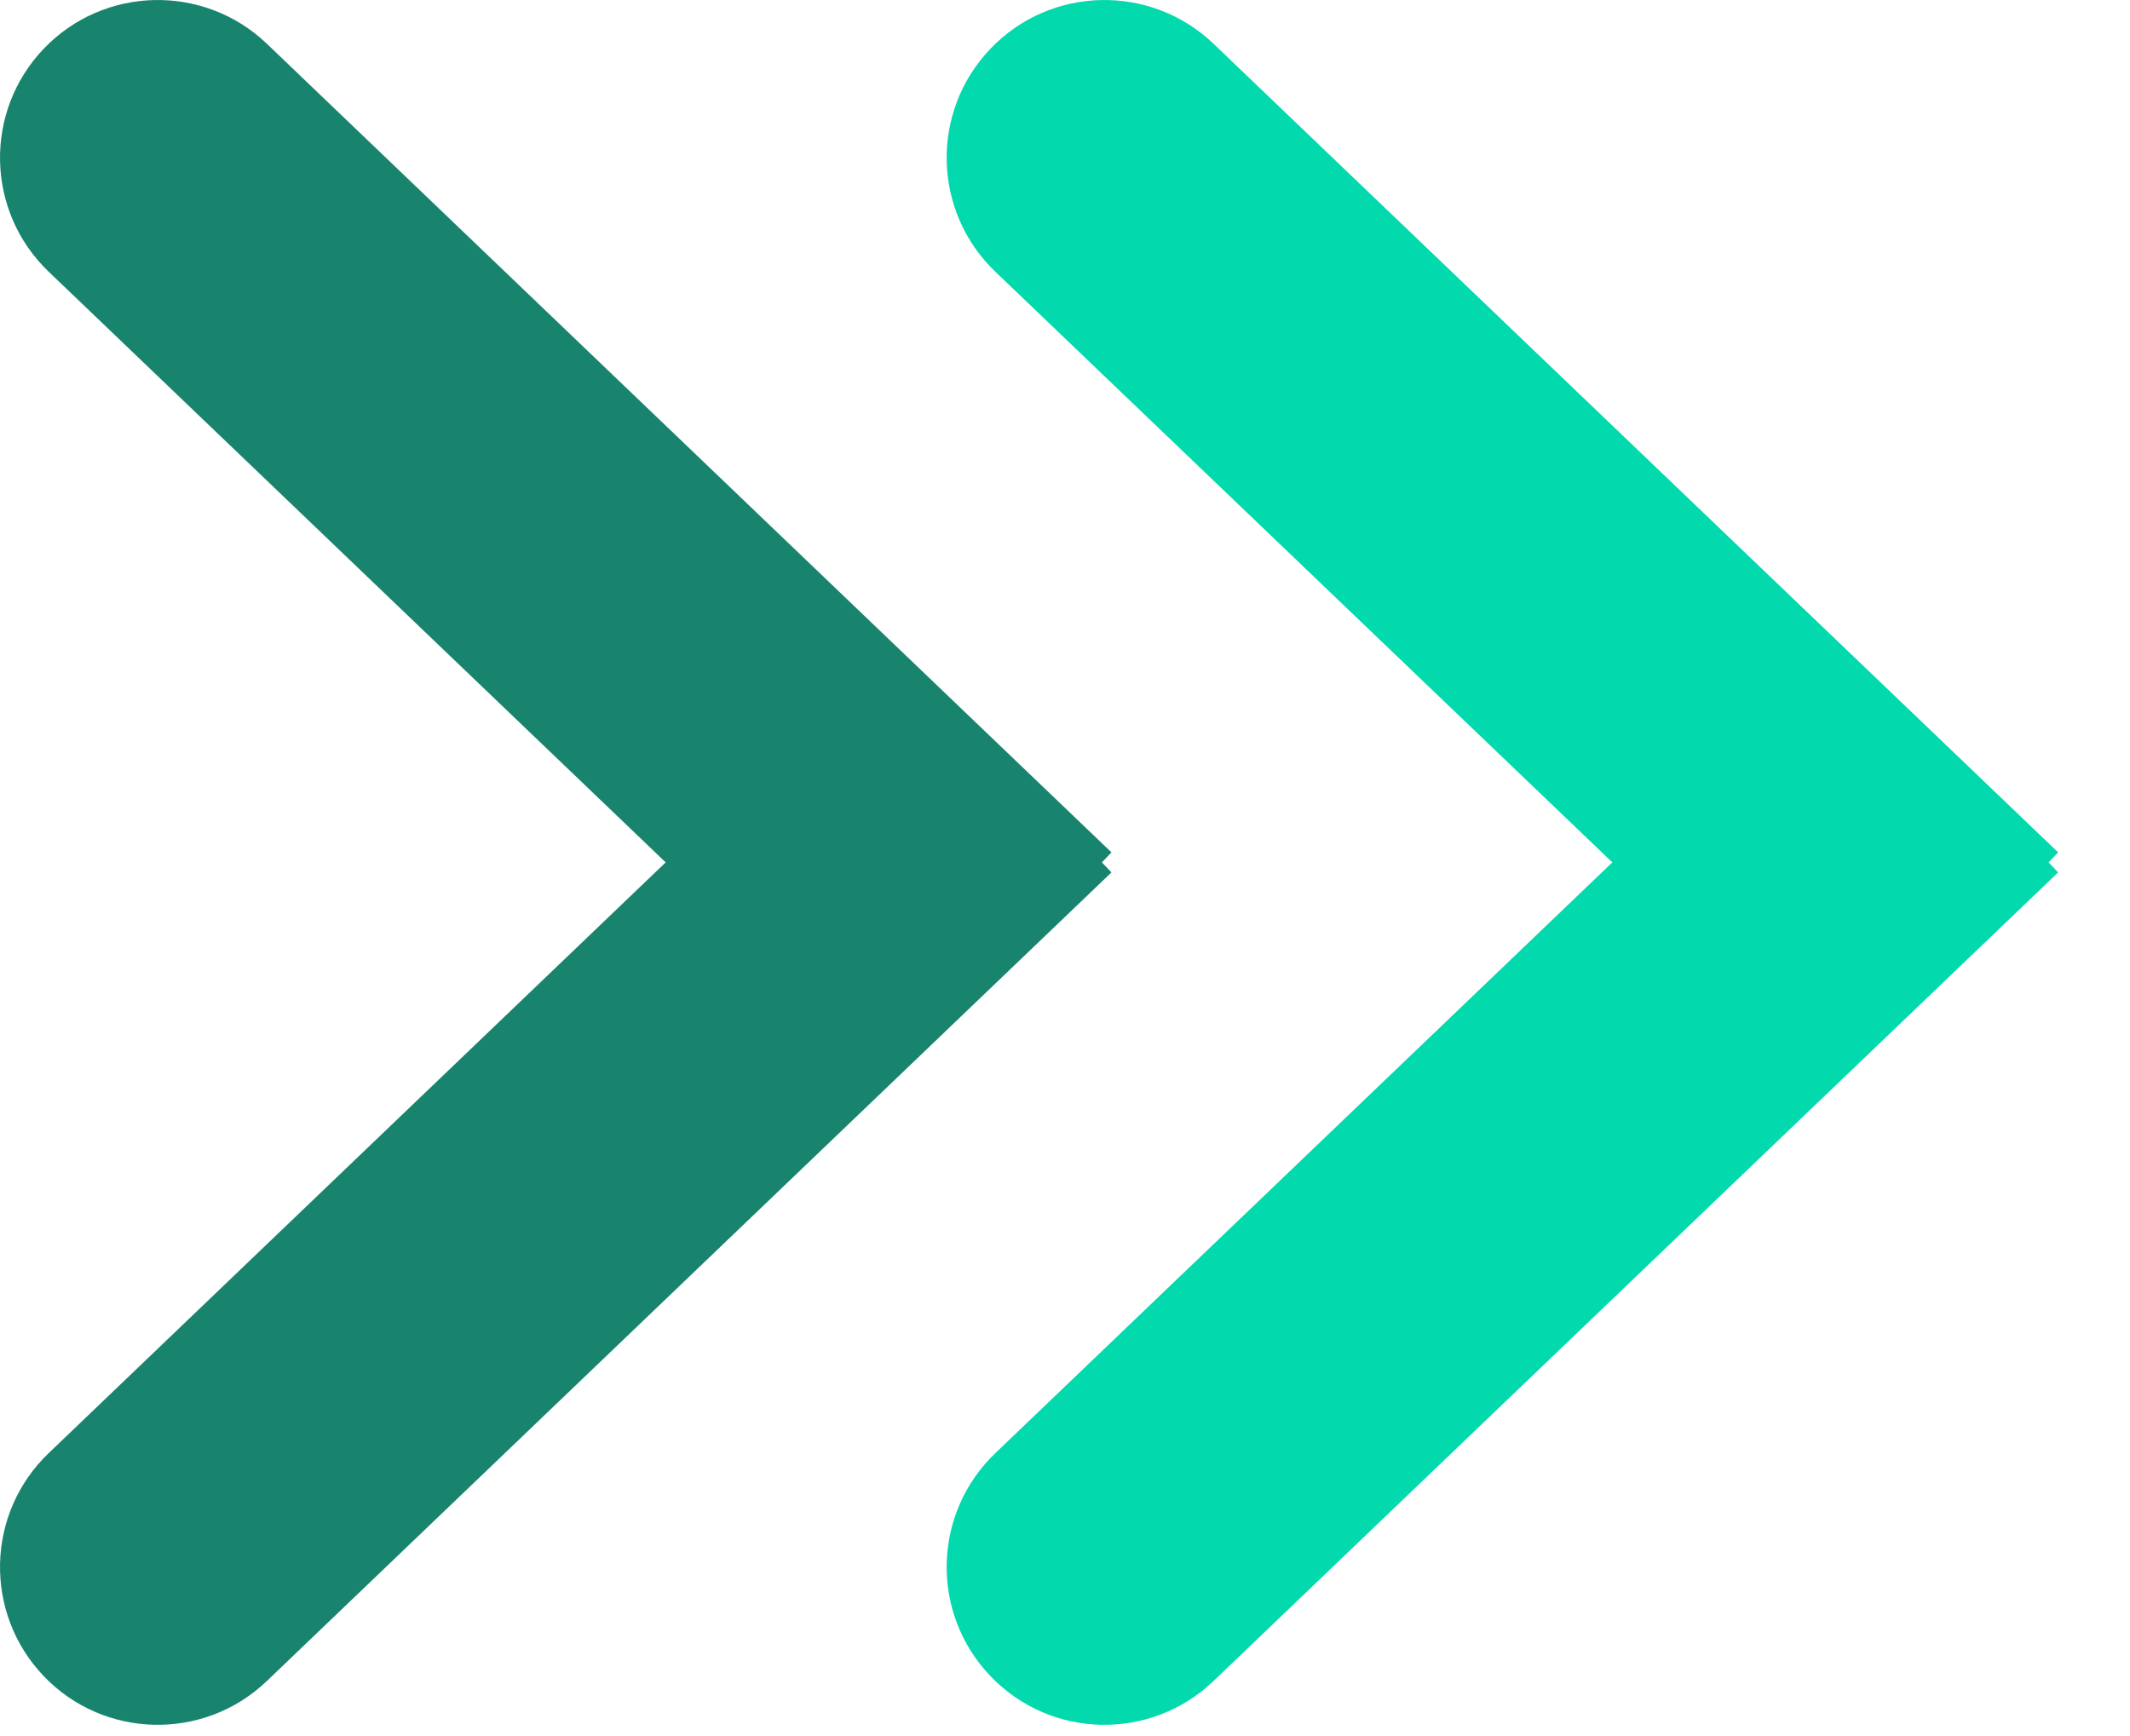
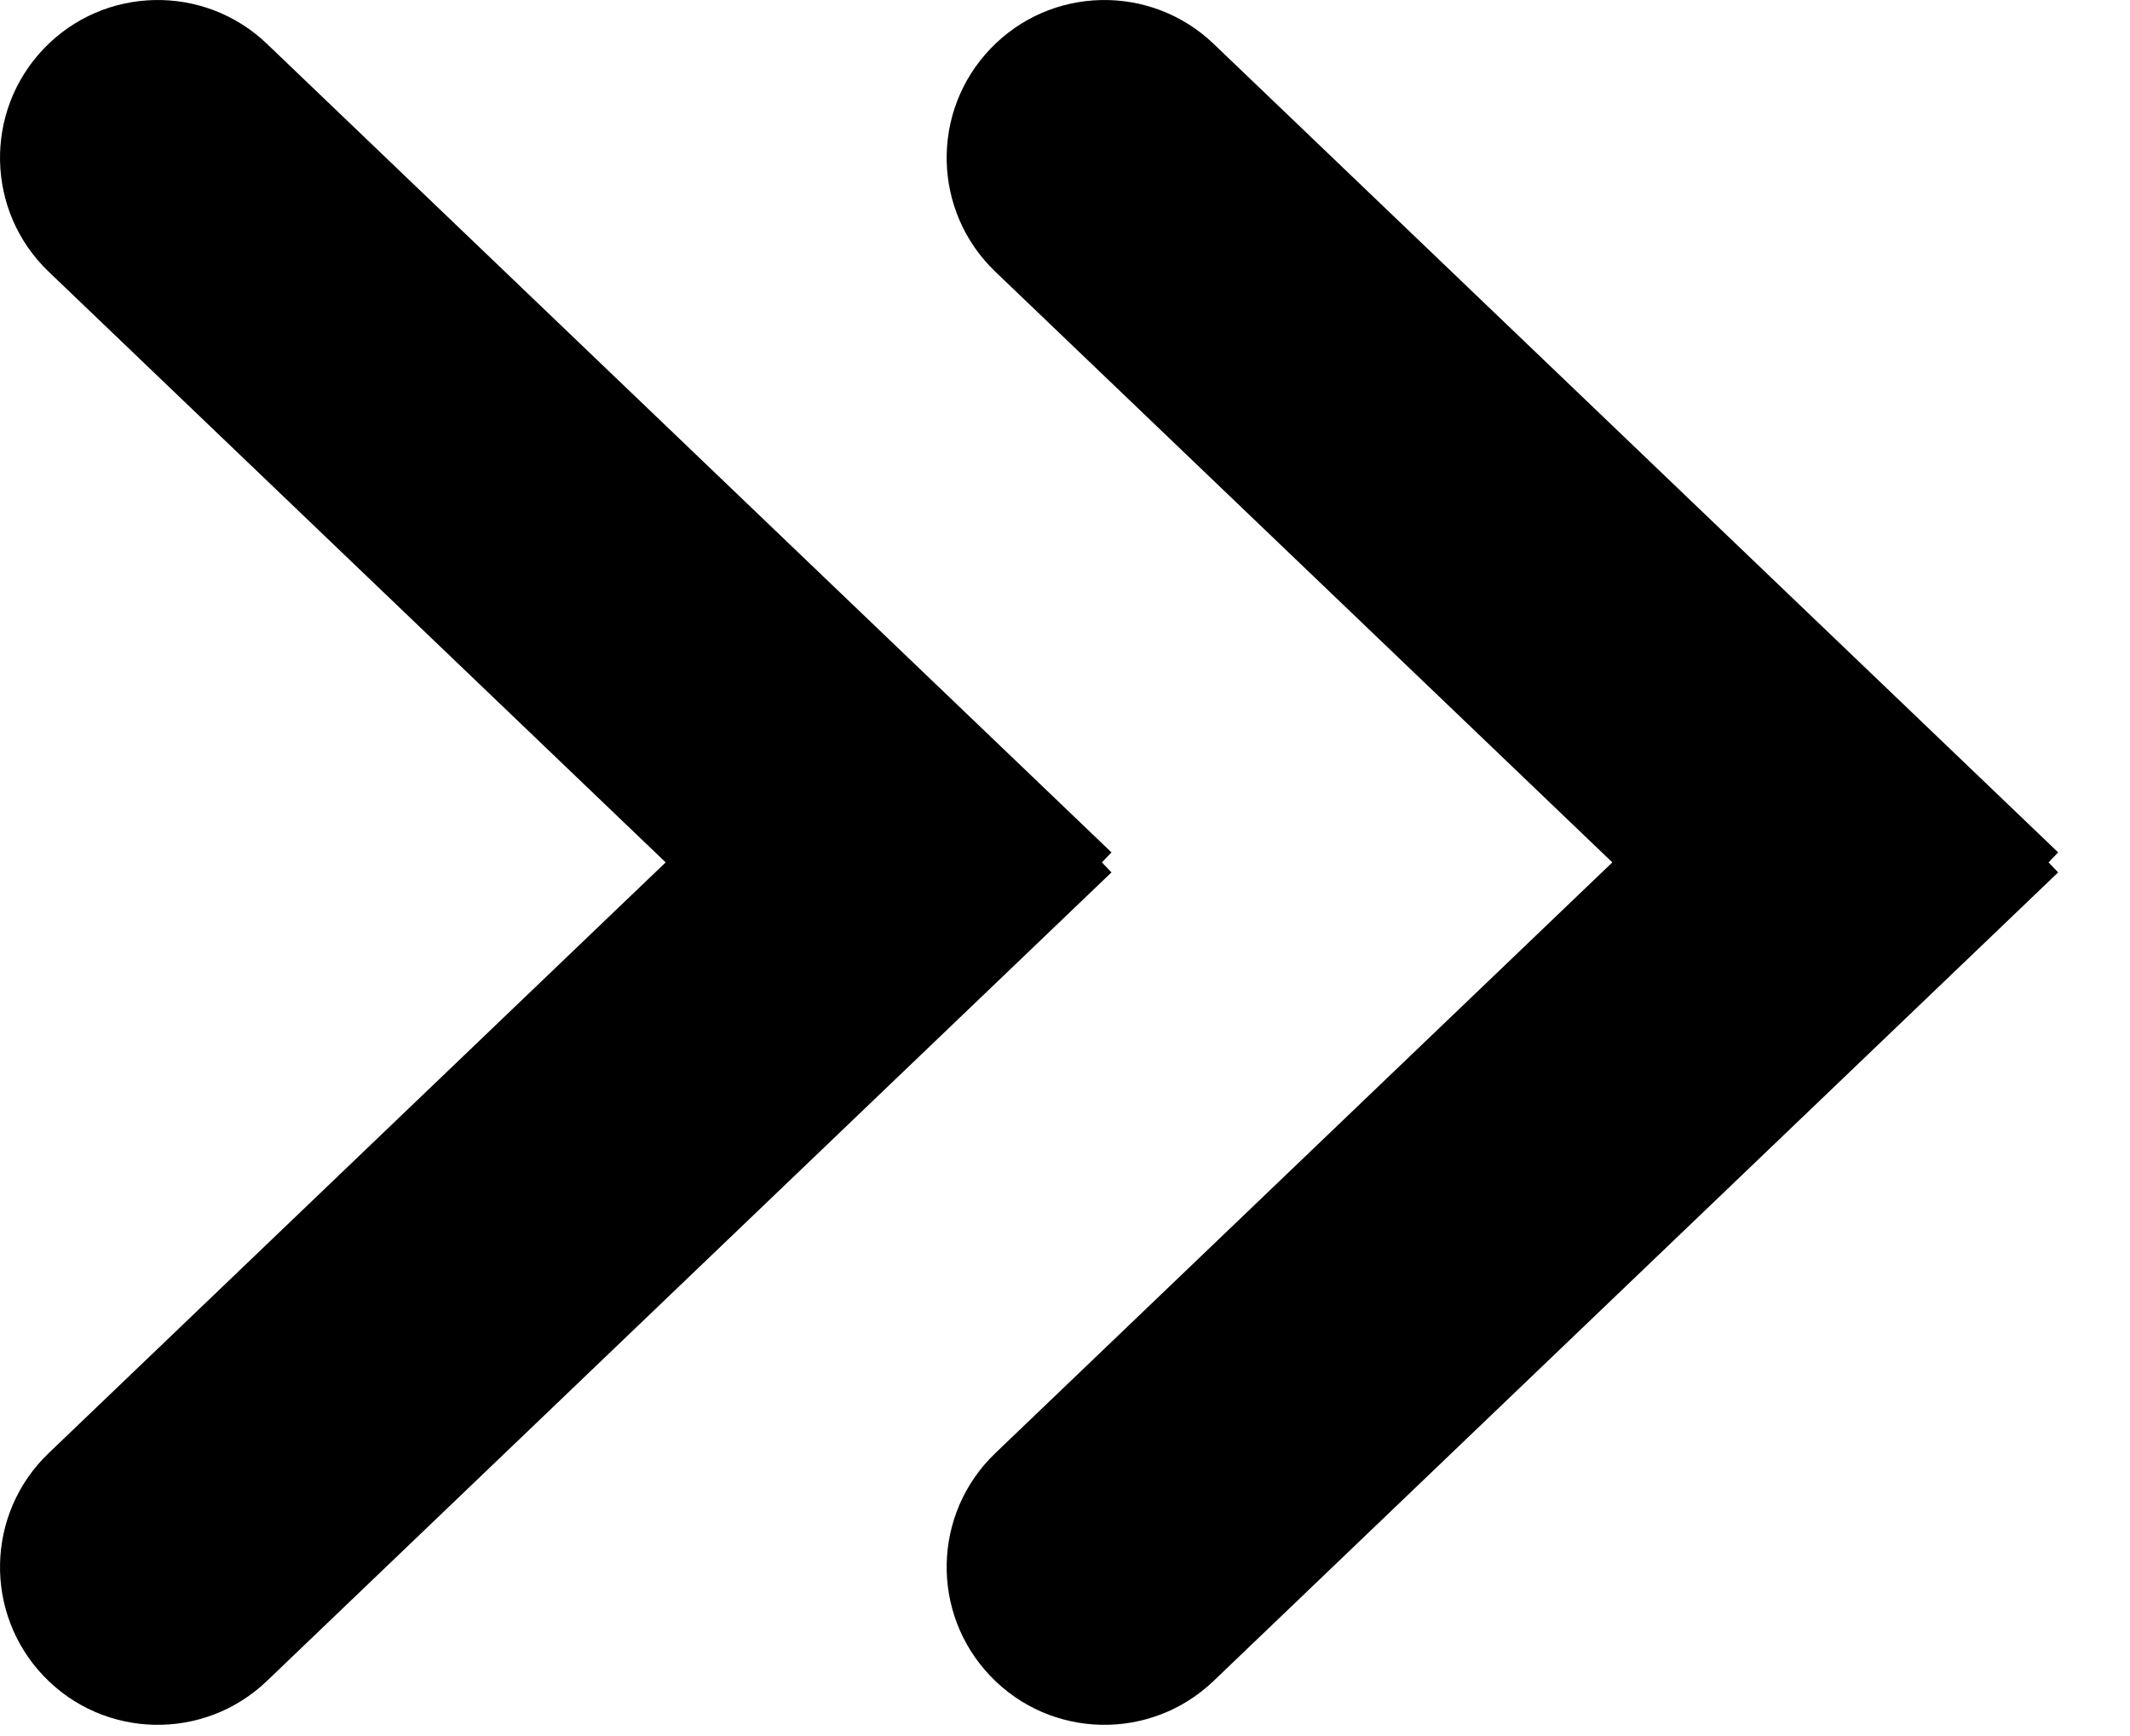
<svg xmlns="http://www.w3.org/2000/svg" width="27" height="22" viewBox="0 0 27 22" fill="none">
-   <path fill-rule="evenodd" clip-rule="evenodd" d="M12.556 0.617C11.791 1.415 11.819 2.681 12.617 3.445L20.438 10.934L12.617 18.424C11.819 19.188 11.791 20.454 12.556 21.252C13.319 22.05 14.585 22.077 15.383 21.313L26.089 11.061L25.968 10.934L26.089 10.807L15.383 0.555C14.585 -0.208 13.319 -0.181 12.556 0.617Z" fill="#02D9AD" />
-   <path fill-rule="evenodd" clip-rule="evenodd" d="M0.555 0.617C-0.208 1.415 -0.181 2.681 0.617 3.445L8.438 10.934L0.617 18.424C-0.181 19.188 -0.208 20.454 0.555 21.252C1.319 22.05 2.585 22.077 3.383 21.313L14.089 11.061L13.968 10.934L14.089 10.807L3.383 0.555C2.585 -0.208 1.319 -0.181 0.555 0.617Z" fill="#18846E" />
+   <path fill-rule="evenodd" clip-rule="evenodd" d="M12.556 0.617C11.791 1.415 11.819 2.681 12.617 3.445L20.438 10.934L12.617 18.424C11.819 19.188 11.791 20.454 12.556 21.252C13.319 22.05 14.585 22.077 15.383 21.313L26.089 11.061L25.968 10.934L26.089 10.807L15.383 0.555C14.585 -0.208 13.319 -0.181 12.556 0.617Z" fill="#000" />
+   <path fill-rule="evenodd" clip-rule="evenodd" d="M0.555 0.617C-0.208 1.415 -0.181 2.681 0.617 3.445L8.438 10.934L0.617 18.424C-0.181 19.188 -0.208 20.454 0.555 21.252C1.319 22.05 2.585 22.077 3.383 21.313L14.089 11.061L13.968 10.934L14.089 10.807L3.383 0.555C2.585 -0.208 1.319 -0.181 0.555 0.617Z" fill="#000" />
</svg>
